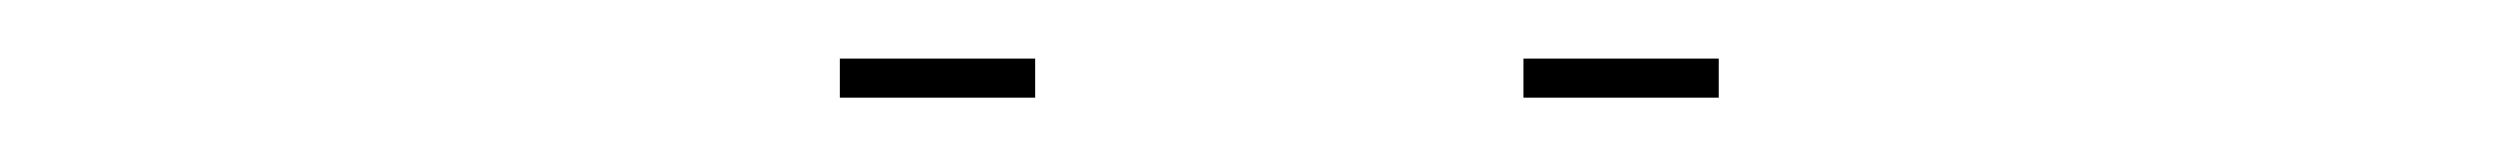
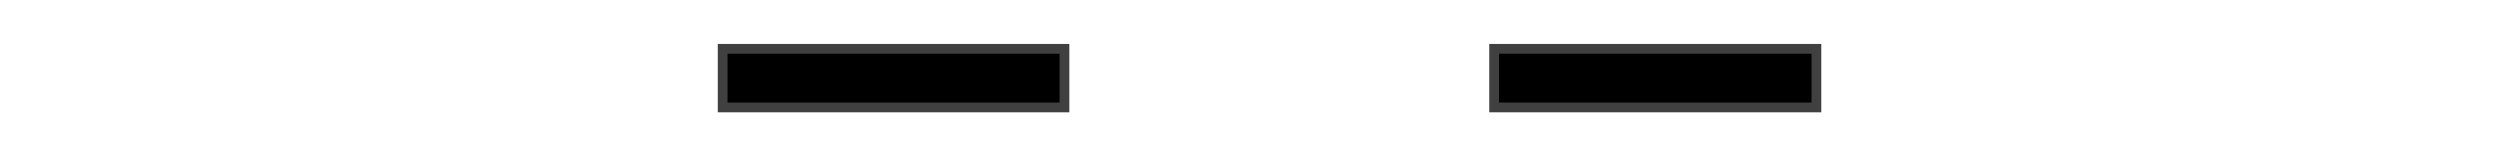
<svg xmlns="http://www.w3.org/2000/svg" width="256" height="16" id="svg2" version="1.1">
  <defs id="defs4" />
  <g id="layer1" transform="translate(0,-1036.362)">
-     <rect style="fill:#000000;stroke:none" id="rect2992" width="20" height="4" x="86" y="6" transform="translate(0,1036.362)" />
-     <rect style="fill:#000000;stroke:none" id="rect2994" width="20" height="4" x="156" y="6" transform="translate(0,1036.362)" />
+     <rect style="fill:#000000;stroke:#404040;stroke-opacity:1" id="rect2992" width="35" height="6" x="74" y="1041.362" />
+     <rect style="fill:#000000;stroke:#404040;stroke-opacity:1" id="rect2994" width="33" height="6" x="153" y="1041.362" />
  </g>
</svg>
